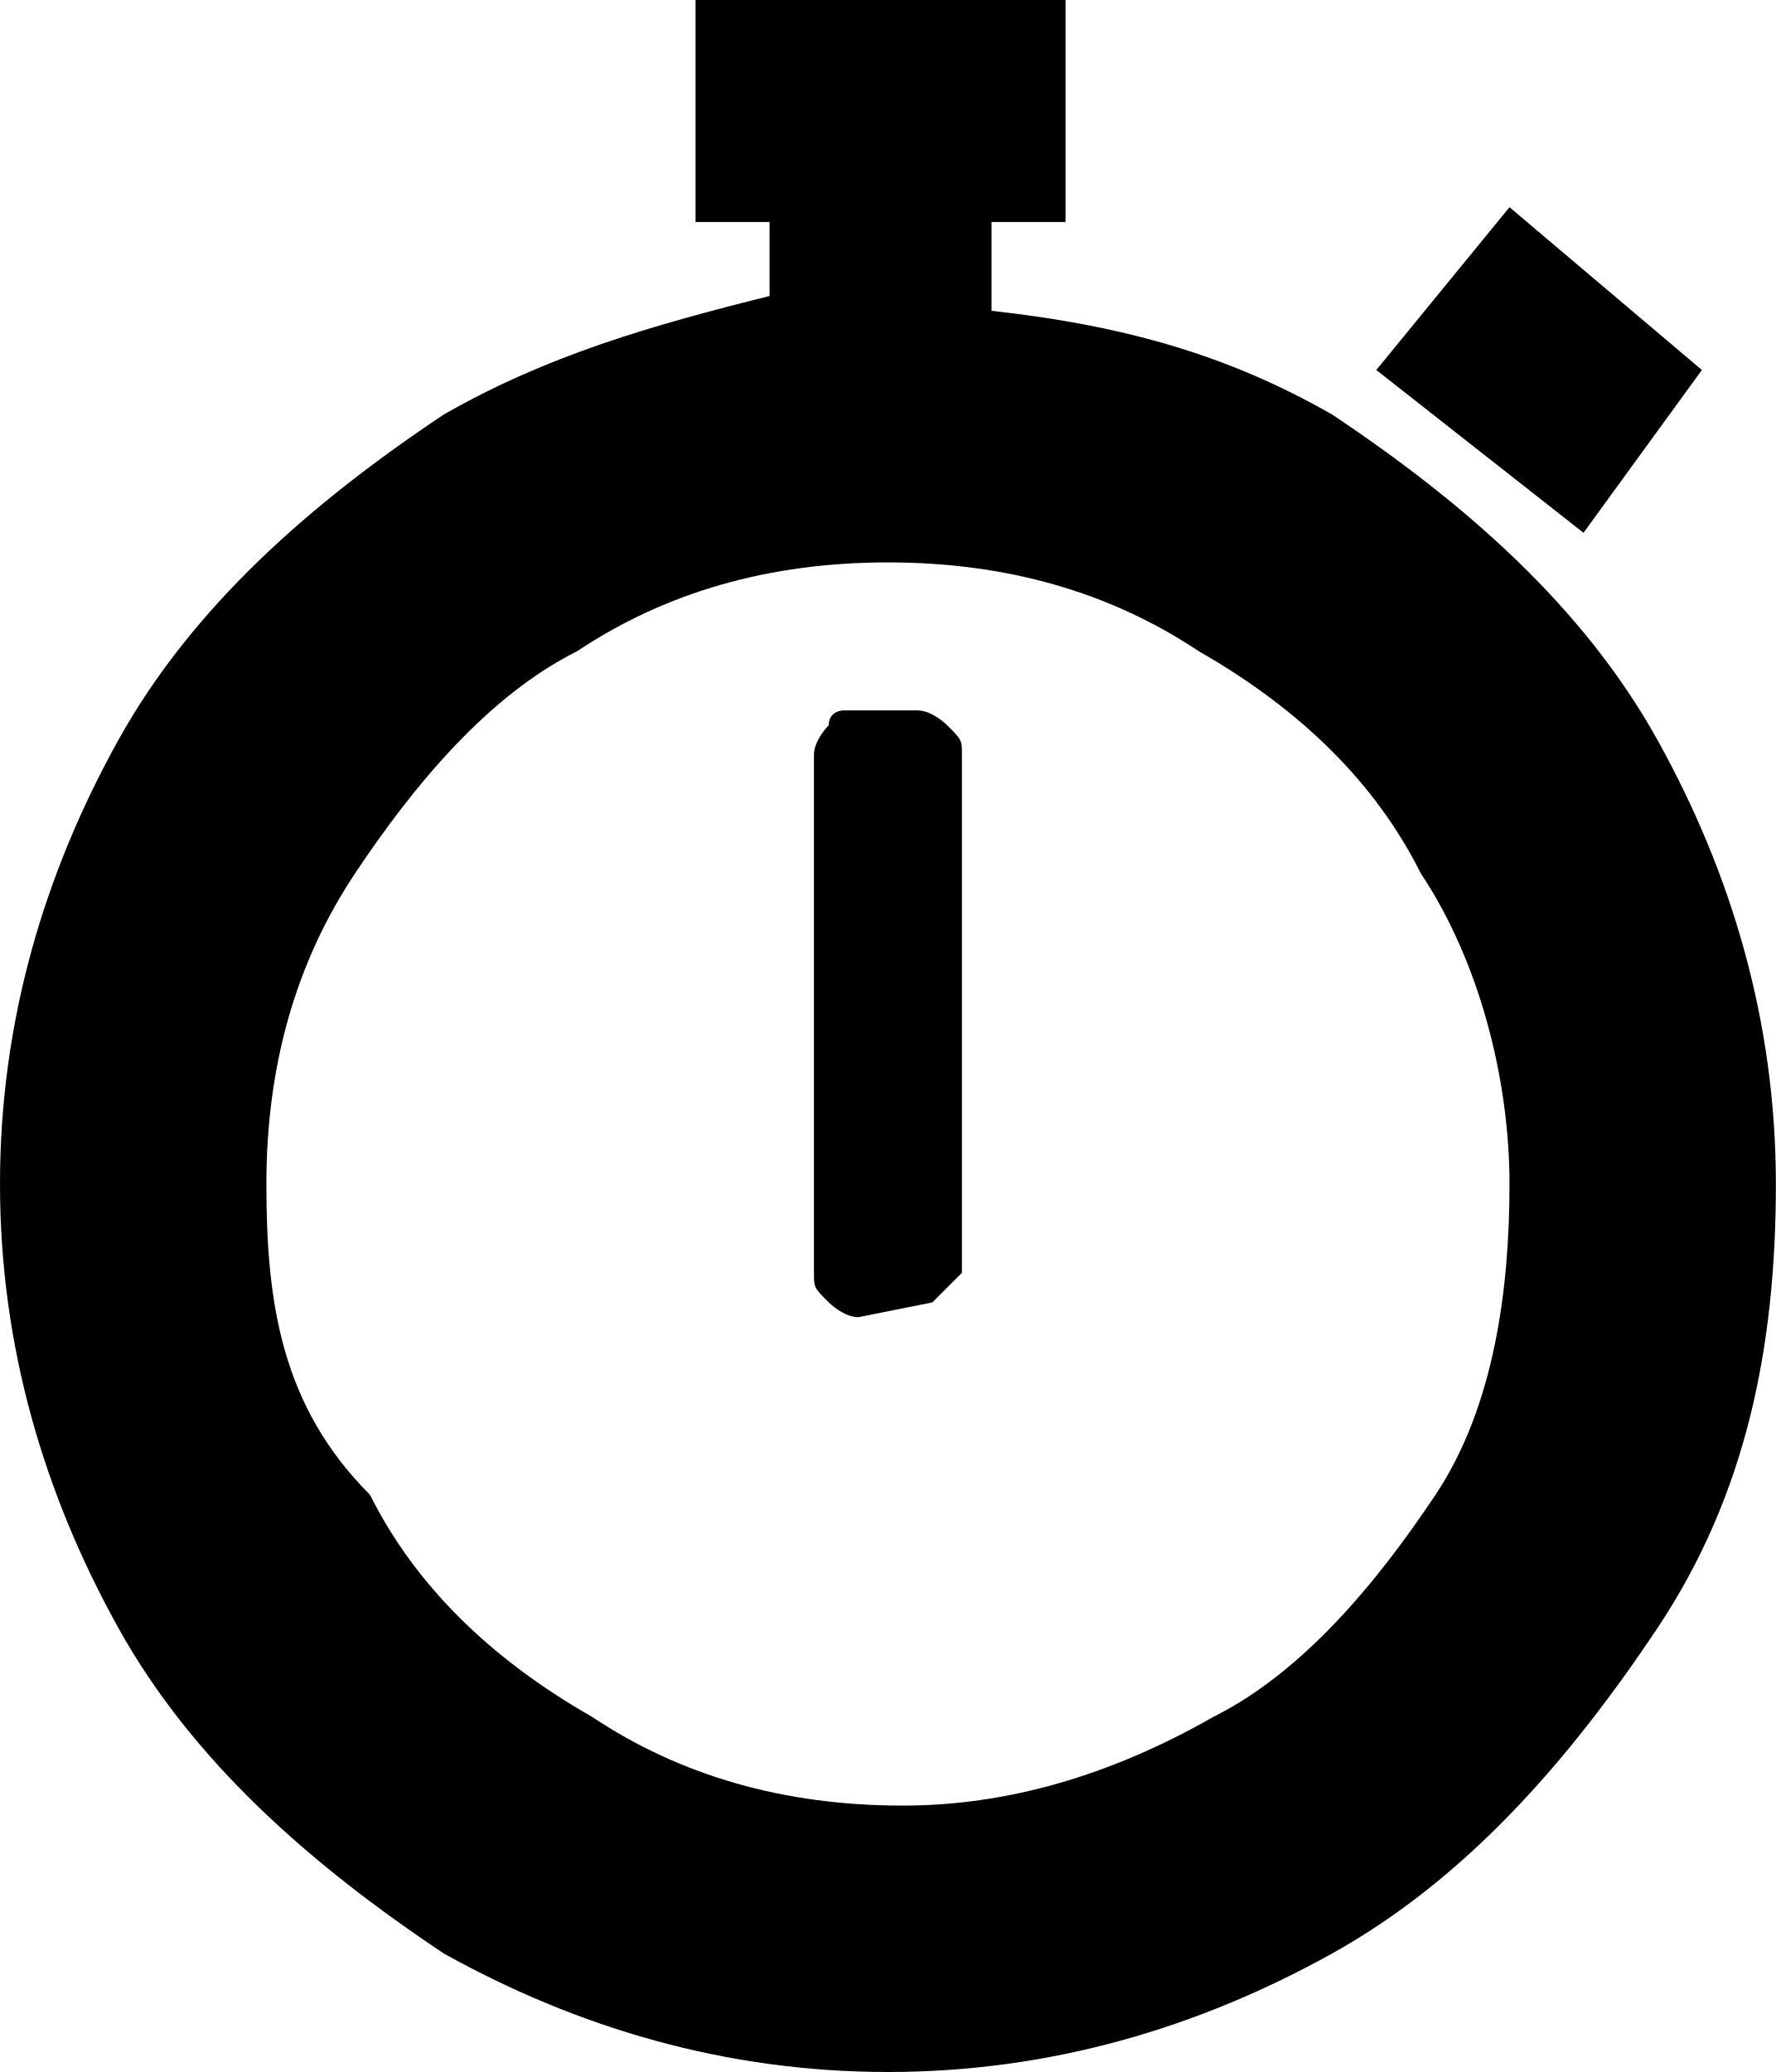
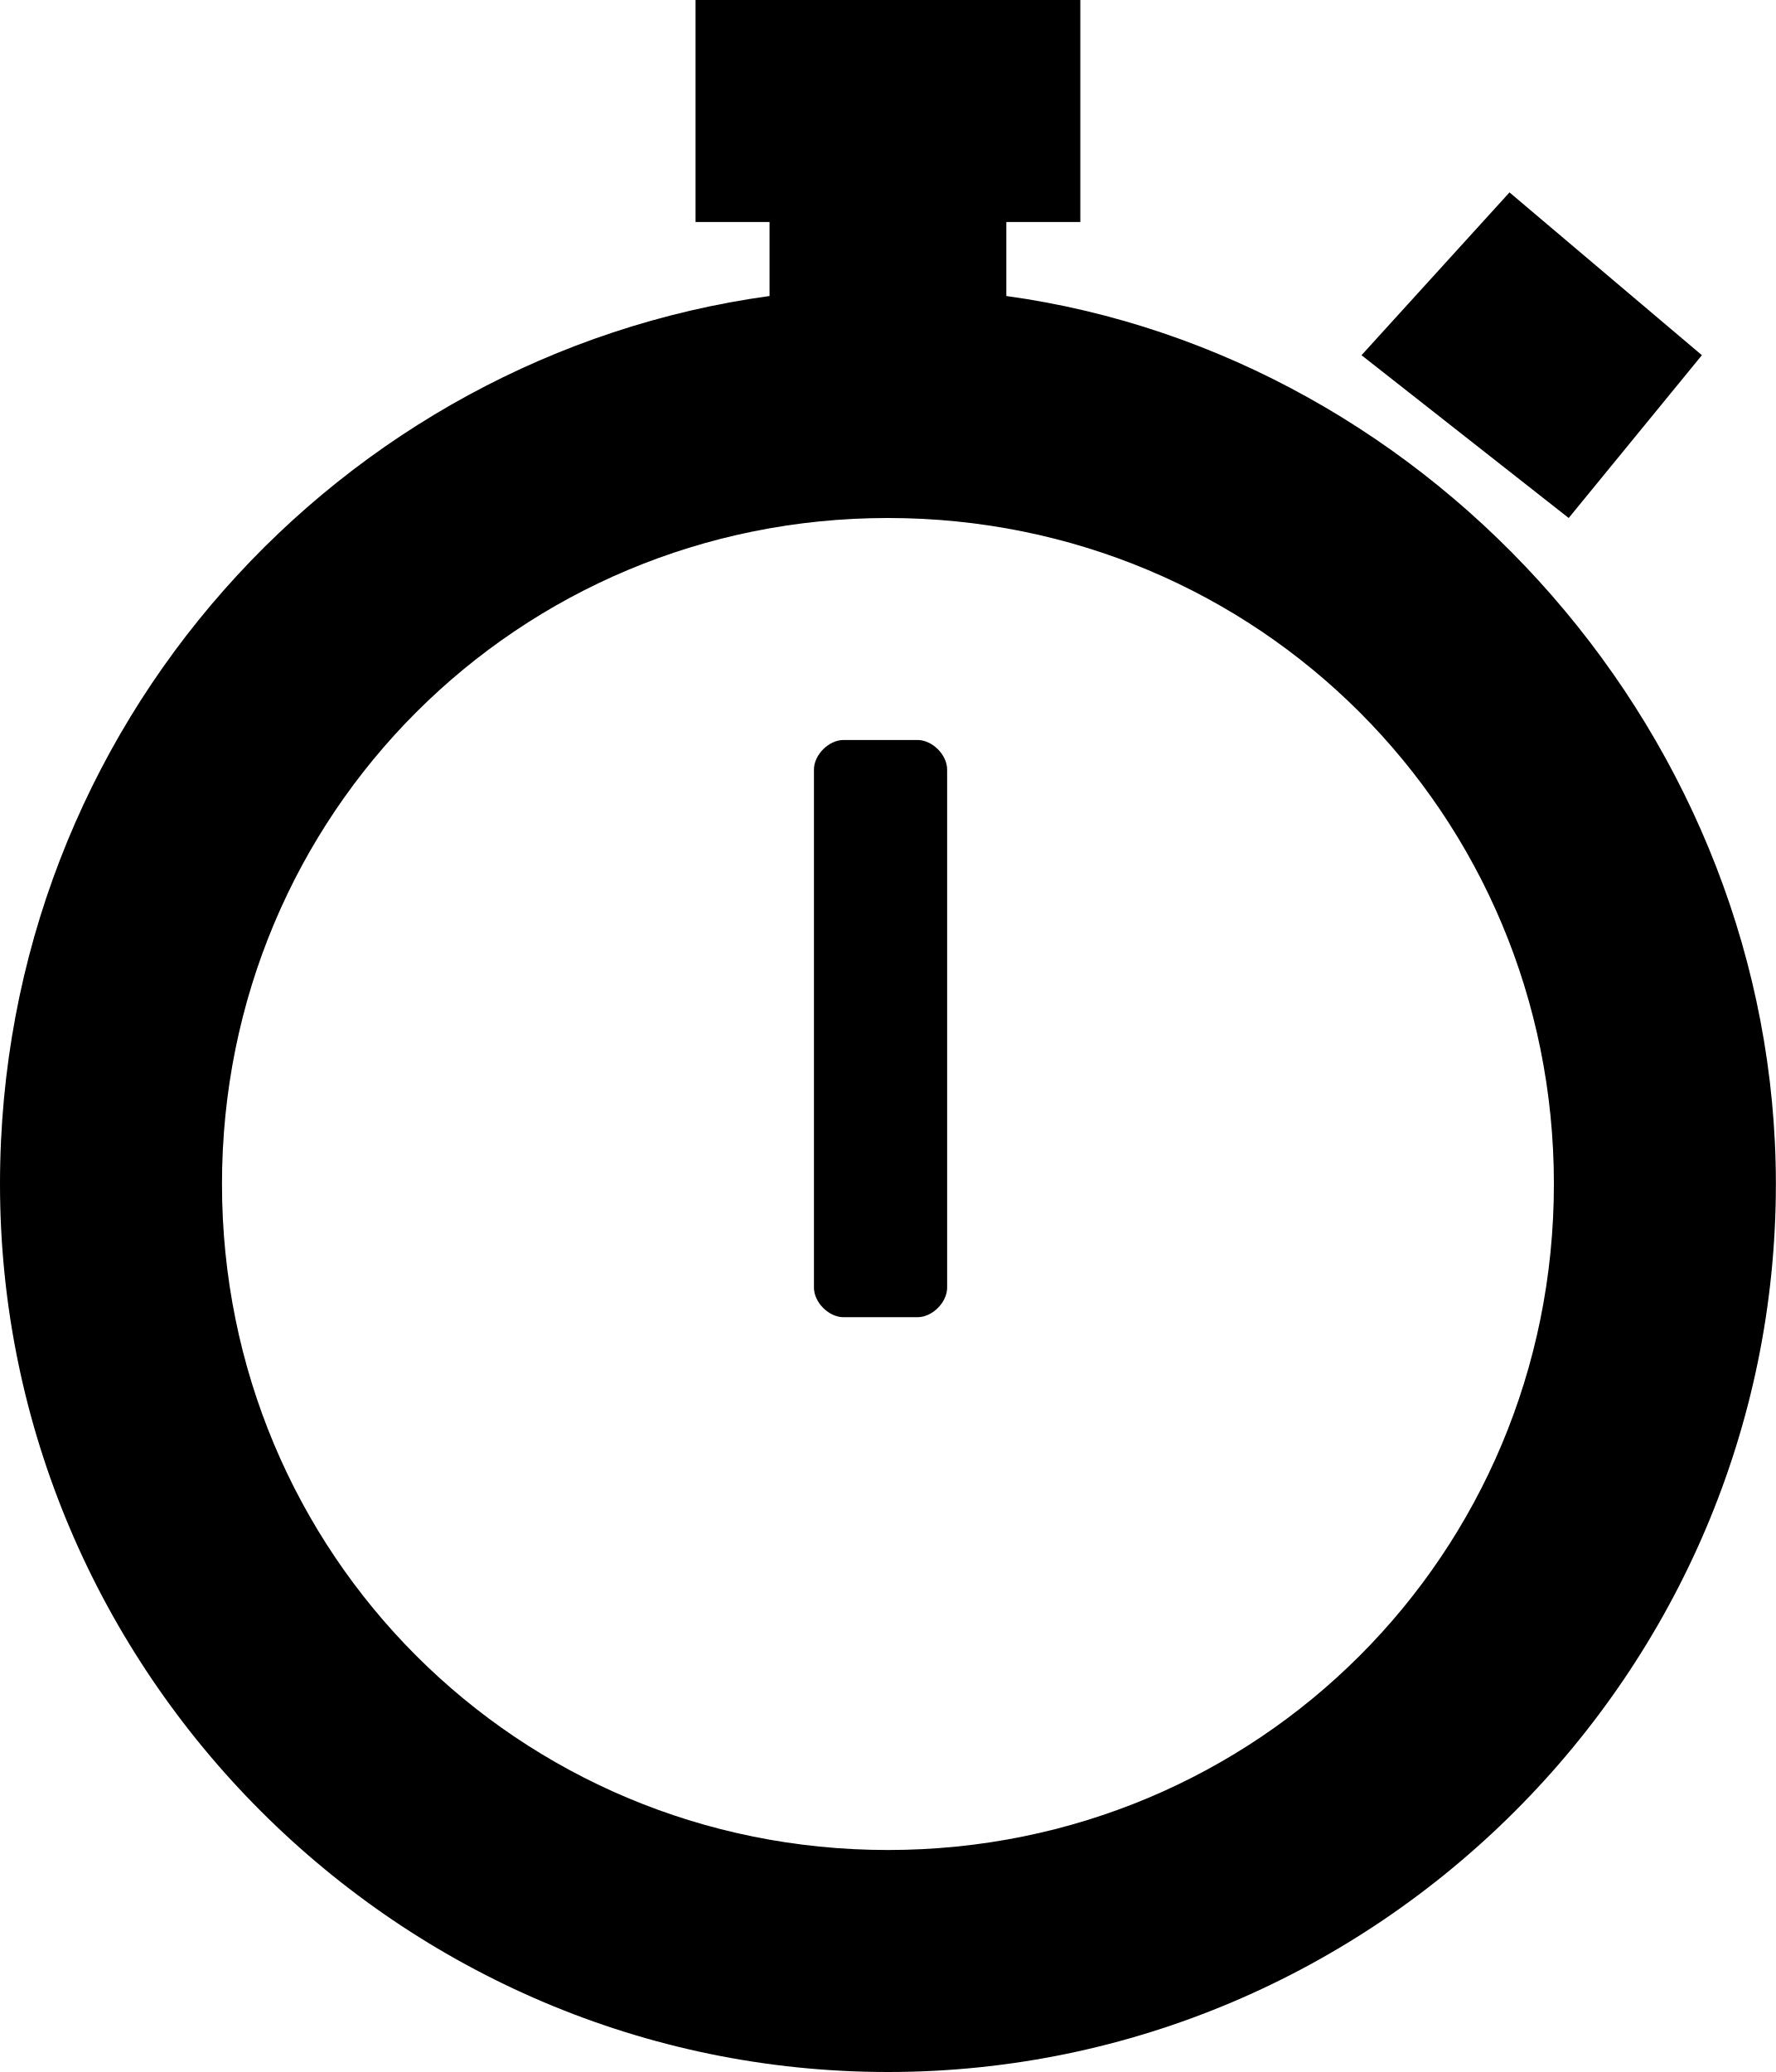
<svg xmlns="http://www.w3.org/2000/svg" viewBox="0 0 12 14" enable-background="new 0 0 12 14">
-   <g fill-rule="evenodd">
-     <path d="m11.2 5c-.5-.9-1.3-1.6-2.2-2.2-.7-.4-1.4-.6-2.3-.7v-.6h.5v-1.5h-2.5v1.5h.5v.5c-.8.2-1.5.4-2.2.8-.9.6-1.7 1.3-2.2 2.2s-.8 1.9-.8 3 .3 2.1.8 3 1.3 1.6 2.2 2.2c.9.5 1.9.8 3 .8 1.1 0 2.1-.3 3-.8.9-.5 1.6-1.3 2.2-2.2s.8-1.9.8-3-.3-2.1-.8-3m-1.5 5.1c-.4.6-.9 1.2-1.5 1.5-.7.4-1.4.6-2.1.6-.8 0-1.5-.2-2.1-.6-.7-.4-1.2-.9-1.5-1.5-.6-.6-.7-1.3-.7-2.1s.2-1.5.6-2.1c.4-.6.9-1.2 1.5-1.5.6-.4 1.3-.6 2.1-.6.8 0 1.5.2 2.1.6.7.4 1.2.9 1.5 1.5.4.6.6 1.4.6 2.1s-.1 1.5-.5 2.1" />
-     <path d="m6.3 8.8c.1 0 .1 0 0 0 .1-.1.2-.2.2-.2v-3.5c0-.1 0-.1-.1-.2 0 0-.1-.1-.2-.1h-.4c0 0-.1 0-.1 0 0 0-.1 0-.1.1 0 0-.1.1-.1.2v3.5c0 .1 0 .1.1.2 0 0 .1.1.2.1l.5-.1c0 0 0 0 0 0" />
-     <path d="m11.5 2.5l-1.3-1.1-.9 1.1 1.4 1.1z" />
-   </g>
+   <path d="m11.5 2.4l-1.3-1.1-1 1.1 1.4 1.1.9-1.1" />
+   <path d="m6.8 2v-.5h.5v-1.5h-2.6v1.5h.5v.5c-2.9.4-5.2 2.9-5.2 6 0 3.3 2.7 6 6 6s6-2.7 6-6c0-3-2.3-5.6-5.2-6m-.8 10.5c-2.5 0-4.5-2-4.5-4.5s2-4.5 4.5-4.5 4.5 2 4.5 4.5-2 4.5-4.5 4.5" />
+   <path d="m6.2 8.9h-.5c-.1 0-.2-.1-.2-.2v-3.5c0-.1.1-.2.2-.2h.5c.1 0 .2.1.2.2v3.5c0 .1-.1.2-.2.2" />
</svg>
